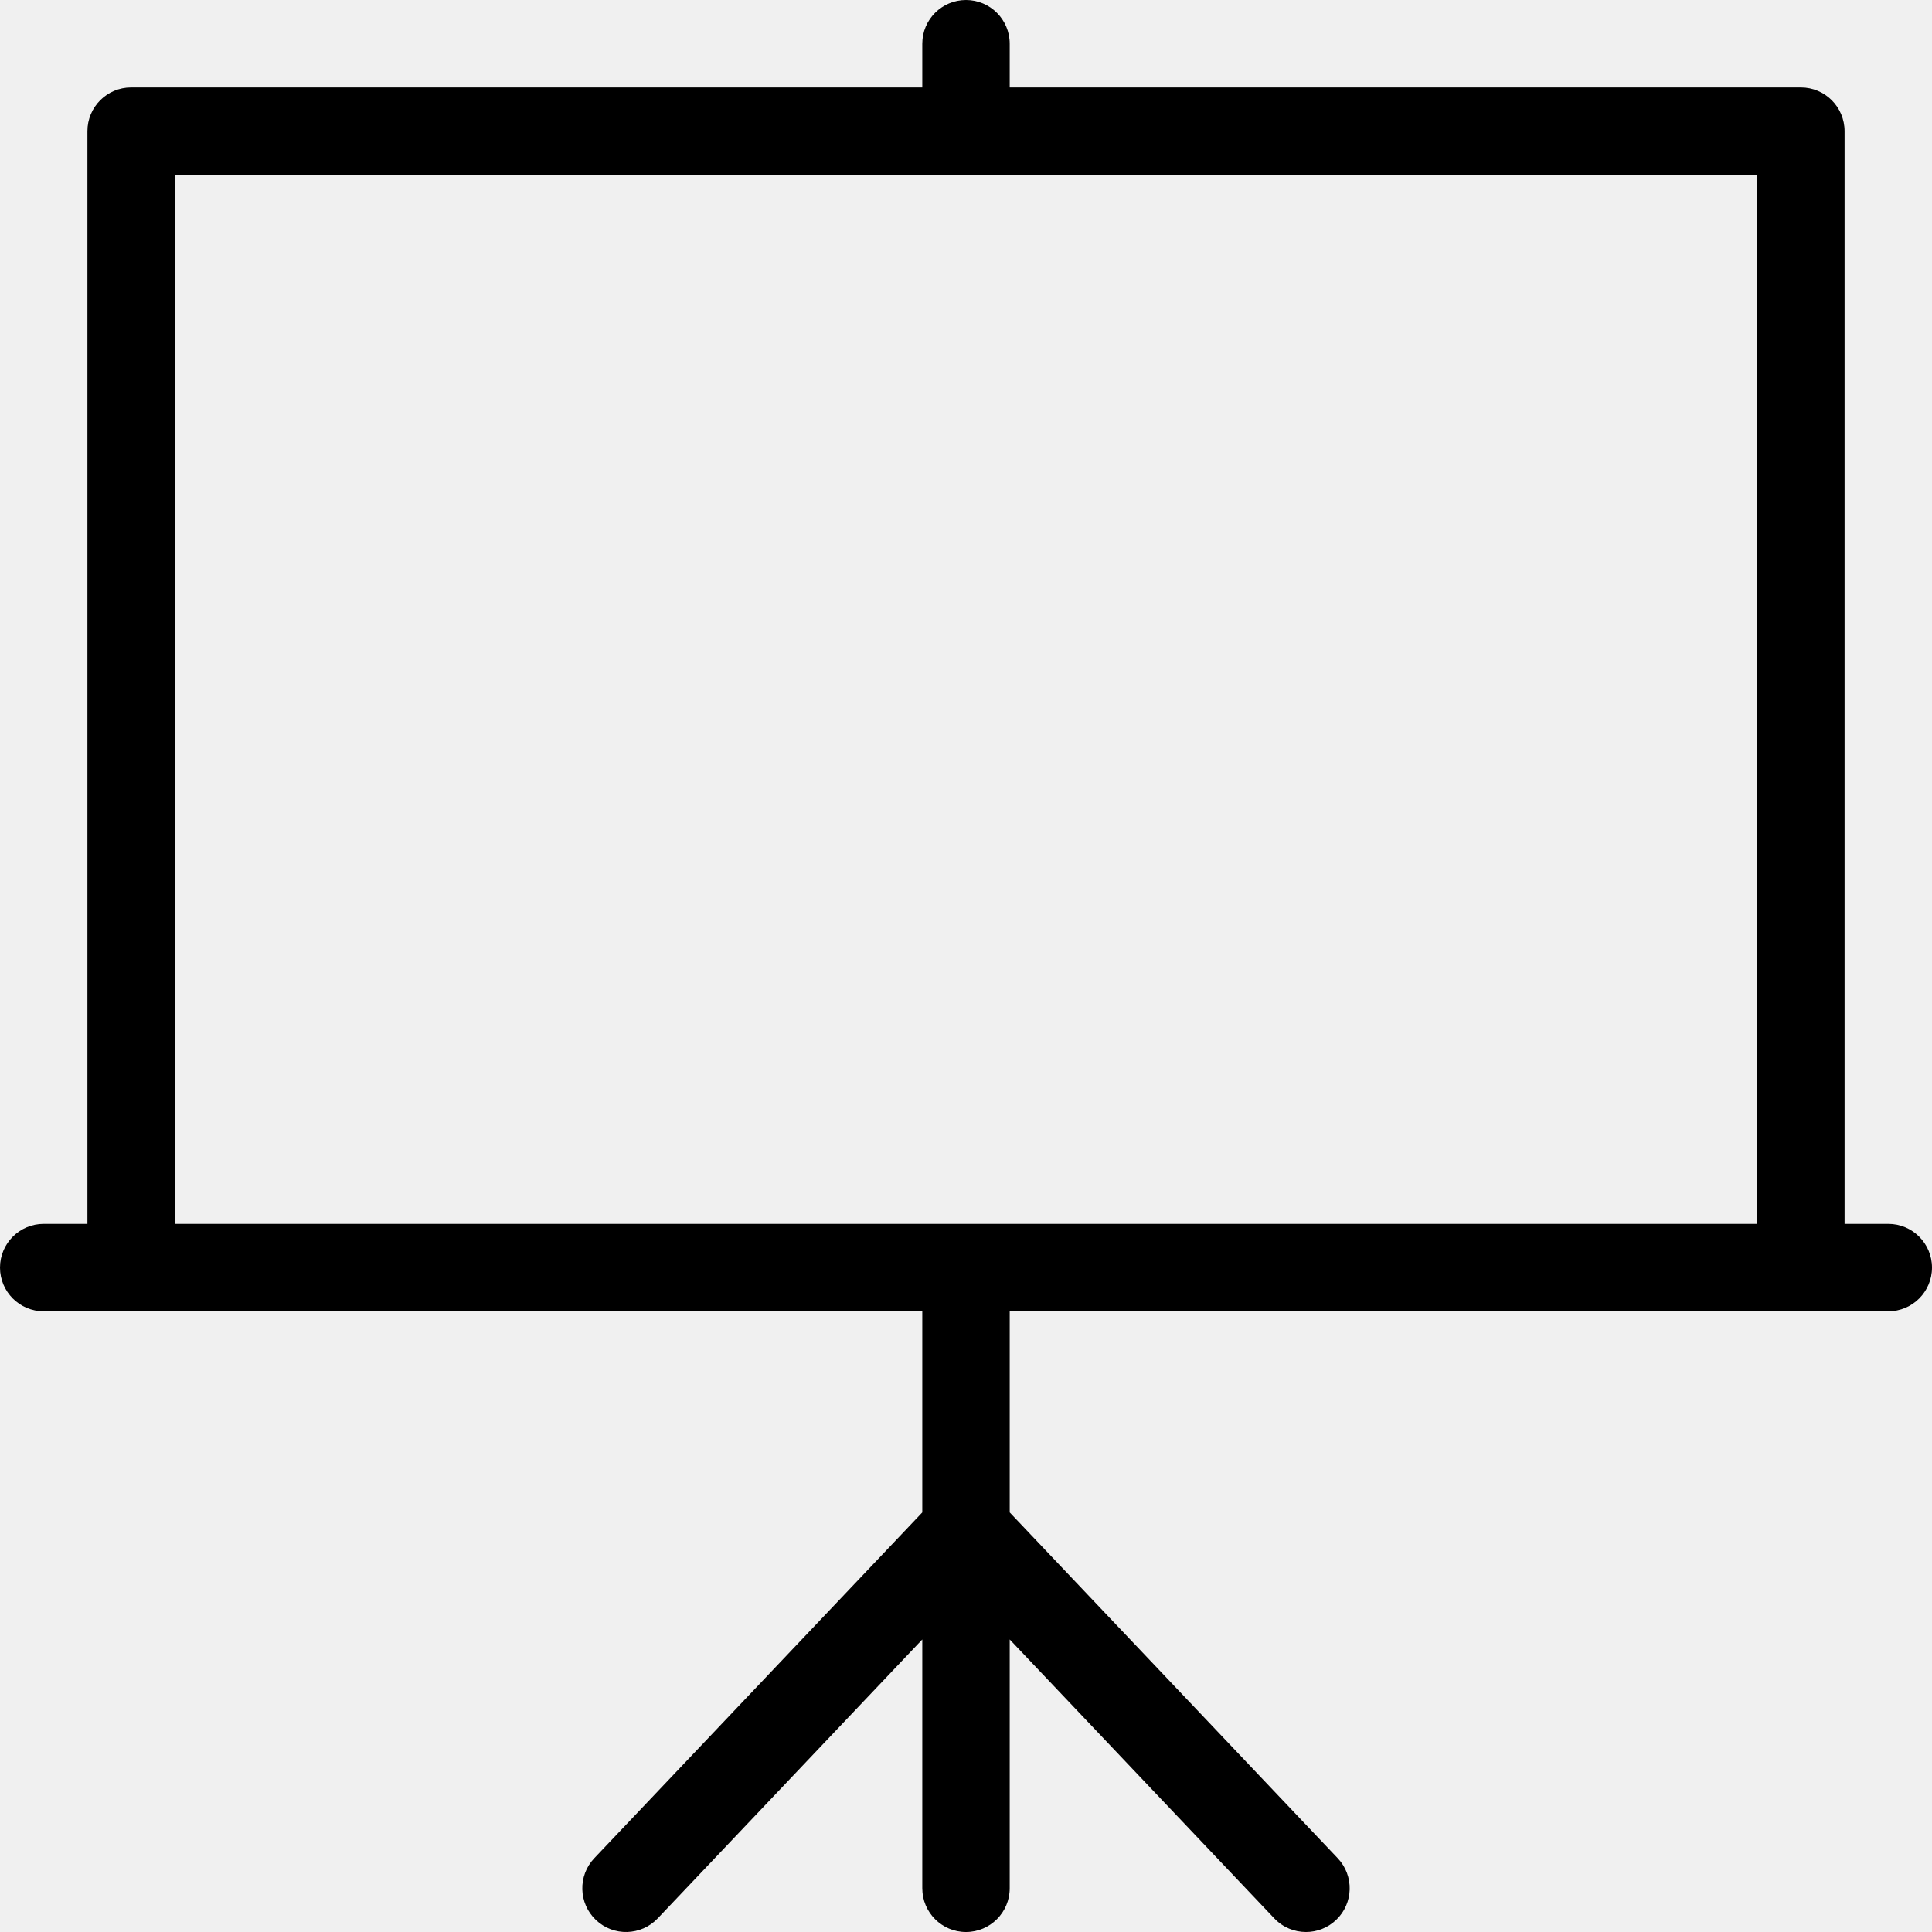
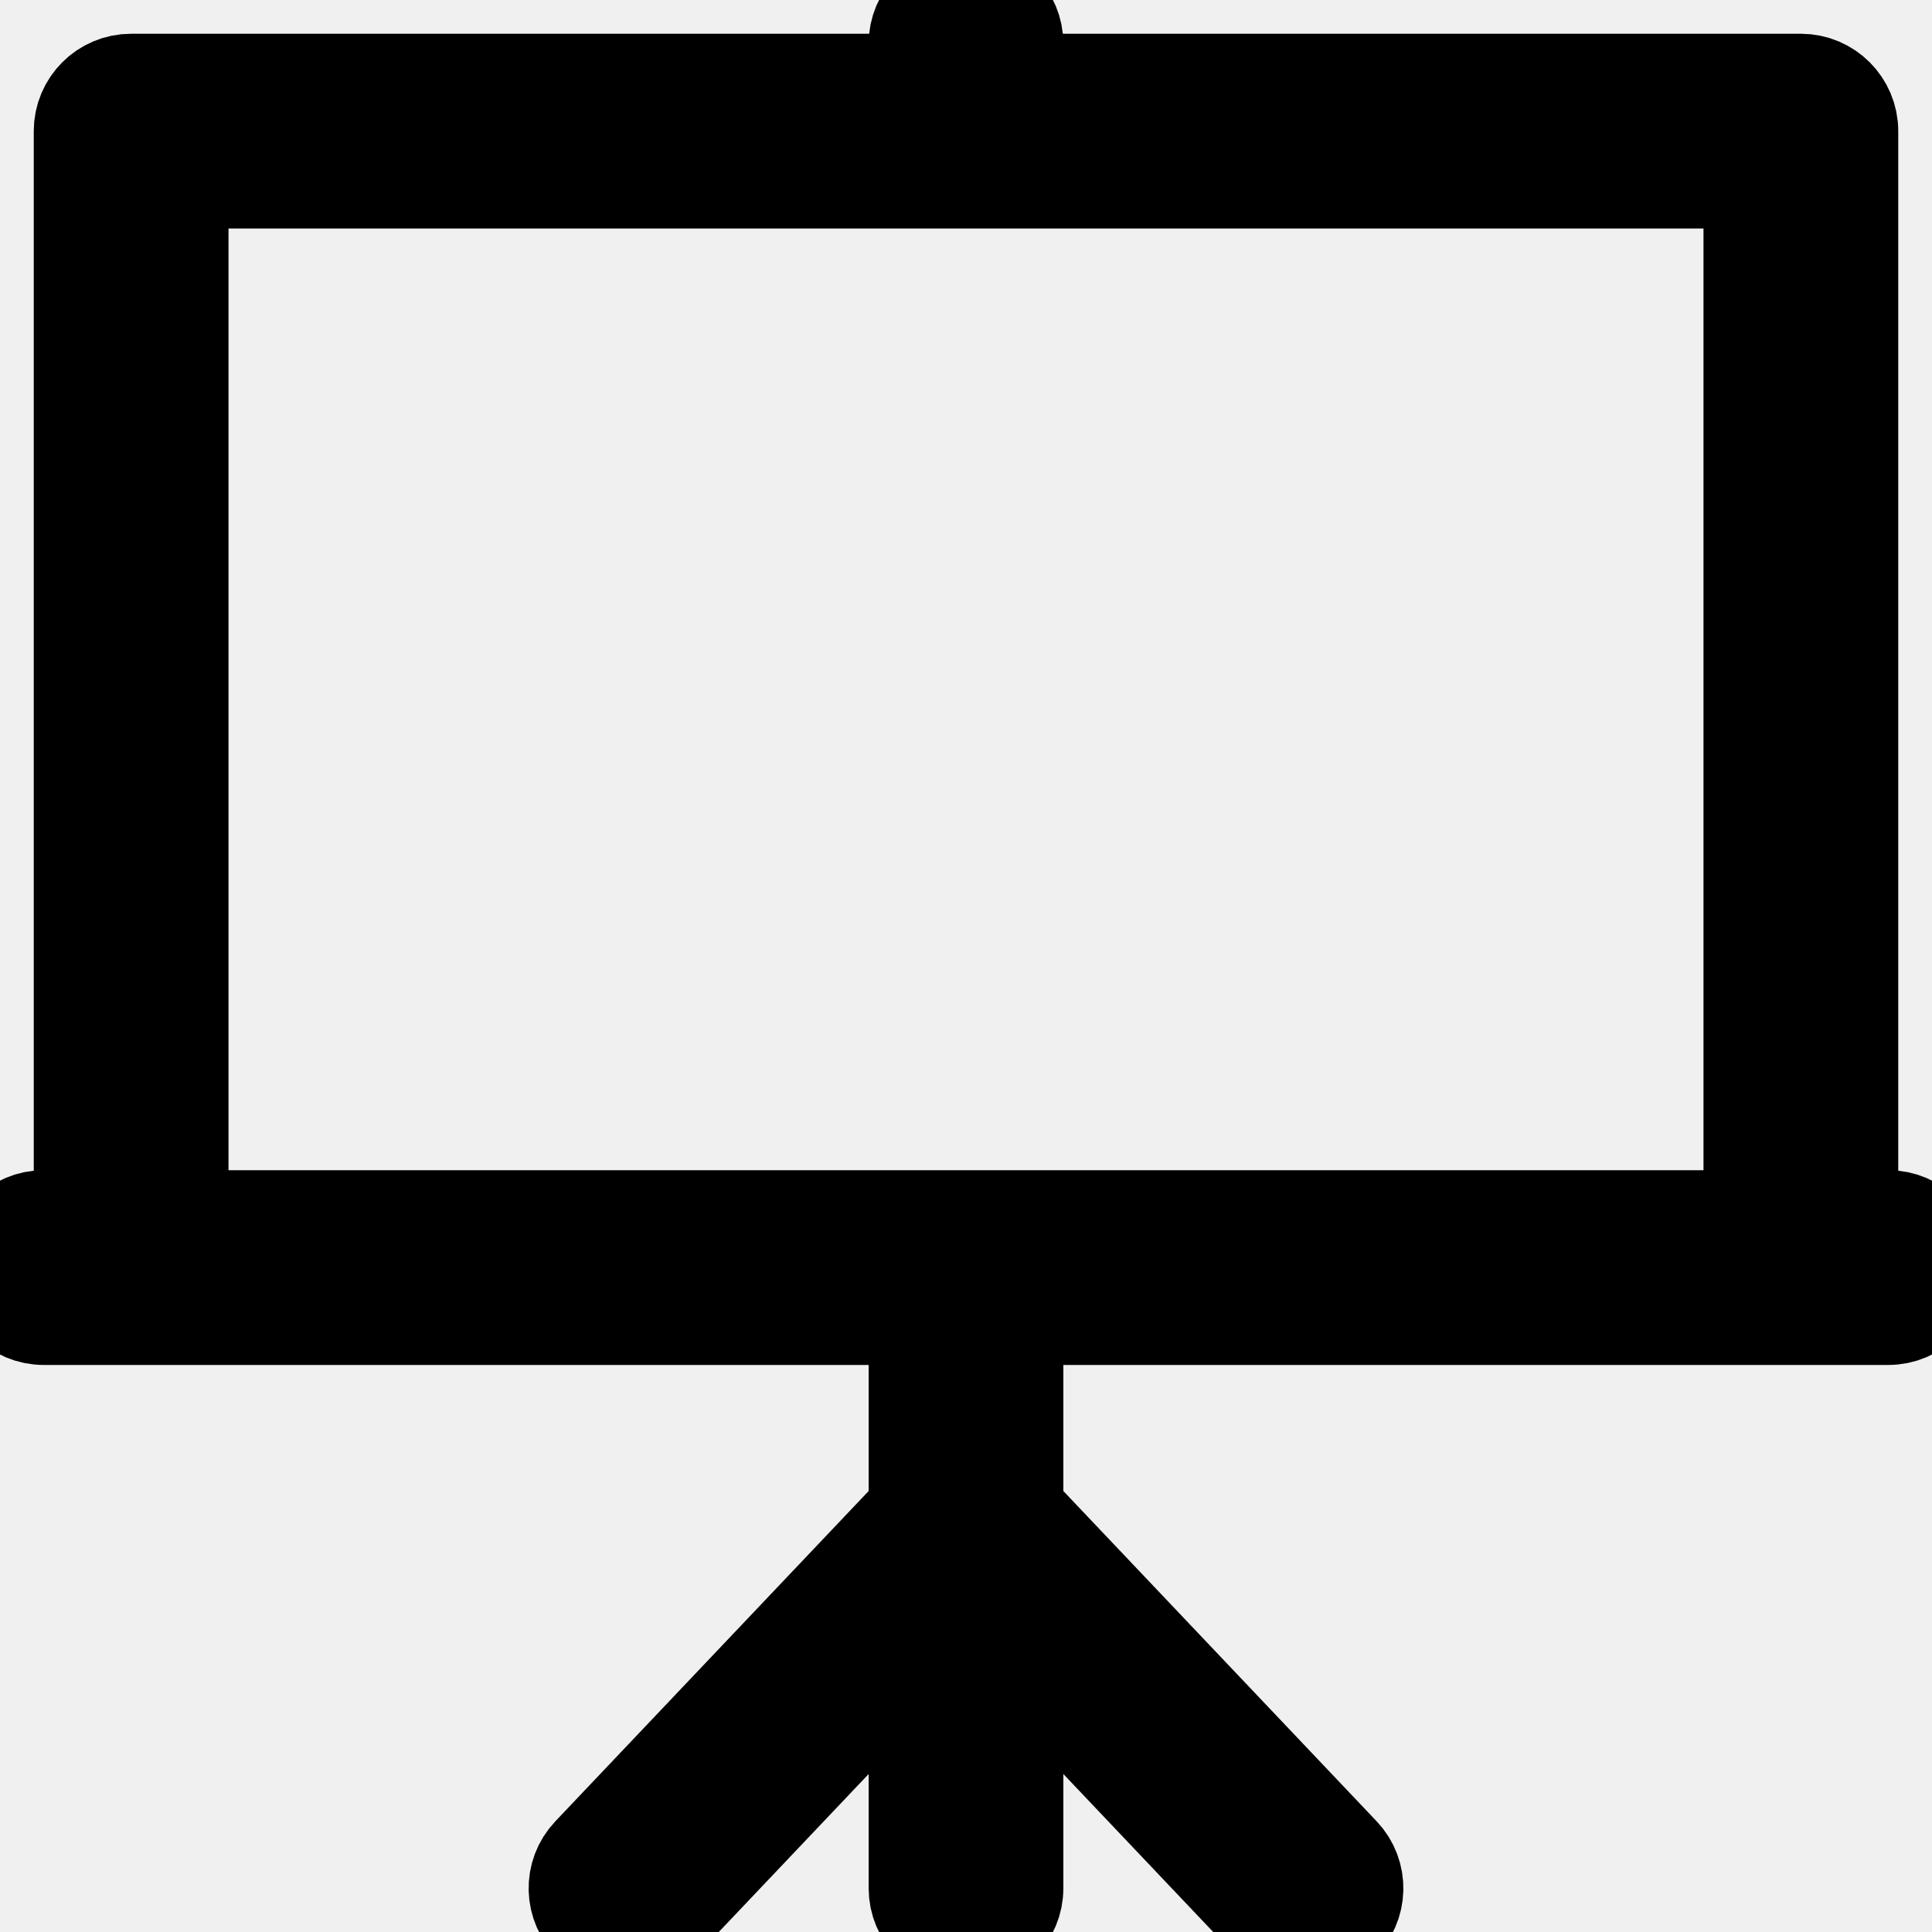
- <svg xmlns="http://www.w3.org/2000/svg" version="1.1" id="Capa_1" x="0px" y="0px" viewBox="0 0 442 442" style="enable-background:new 0 0 442 442;" xml:space="preserve">
-   <path d="M432,280h-10V30c0-5.522-4.478-10-10-10H231V10c0-5.522-4.478-10-10-10s-10,4.478-10,10v10H30c-5.522,0-10,4.478-10,10v250  H10c-5.522,0-10,4.478-10,10s4.478,10,10,10h201v46.012l-75.037,79.106c-3.801,4.007-3.634,10.336,0.373,14.137  c4.006,3.803,10.337,3.634,14.137-0.373L211,375.073V432c0,5.522,4.478,10,10,10s10-4.478,10-10v-56.927l60.527,63.809  c1.966,2.073,4.608,3.118,7.257,3.118c2.471,0,4.946-0.91,6.88-2.745c4.007-3.801,4.174-10.13,0.373-14.137L231,346.012V300h201  c5.522,0,10-4.478,10-10S437.523,280,432,280z M40,40h362v240H40V40z" />
-   <g>
- </g>
-   <g>
- </g>
-   <g>
- </g>
-   <g>
- </g>
-   <g>
- </g>
-   <g>
- </g>
-   <g>
- </g>
-   <g>
- </g>
-   <g>
- </g>
-   <g>
- </g>
-   <g>
- </g>
-   <g>
- </g>
-   <g>
- </g>
-   <g>
- </g>
-   <g>
- </g>
+ <svg xmlns="http://www.w3.org/2000/svg" width="36" height="36" viewBox="0 0 36 36" fill="none">
+   <g clip-path="url(#clip0_298:56)">
+     <path d="M35.185 22.805H34.371V2.443C34.371 1.994 34.006 1.629 33.557 1.629H18.814V0.814C18.814 0.365 18.45 0 18 0C17.55 0 17.186 0.365 17.186 0.814V1.629H2.443C1.994 1.629 1.629 1.994 1.629 2.443V22.805H0.814C0.365 22.805 0 23.17 0 23.62C0 24.07 0.365 24.434 0.814 24.434H17.186V28.182L11.074 34.625C10.764 34.951 10.778 35.467 11.104 35.776C11.431 36.086 11.946 36.072 12.256 35.746L17.186 30.549V35.185C17.186 35.635 17.55 36 18 36C18.45 36 18.814 35.635 18.814 35.185V30.549L23.744 35.746C23.904 35.915 24.12 36 24.335 36C24.537 36 24.738 35.926 24.896 35.776C25.222 35.467 25.236 34.951 24.926 34.625L18.814 28.182V24.434H35.185C35.635 24.434 36 24.07 36 23.62C36 23.17 35.635 22.805 35.185 22.805ZM3.258 3.258H32.742V22.805H3.258V3.258Z" fill="black" stroke="black" stroke-width="2" />
+   </g>
+   <defs>
+     <clipPath id="clip0_298:56">
+       <rect width="36" height="36" fill="white" />
+     </clipPath>
+   </defs>
</svg>
